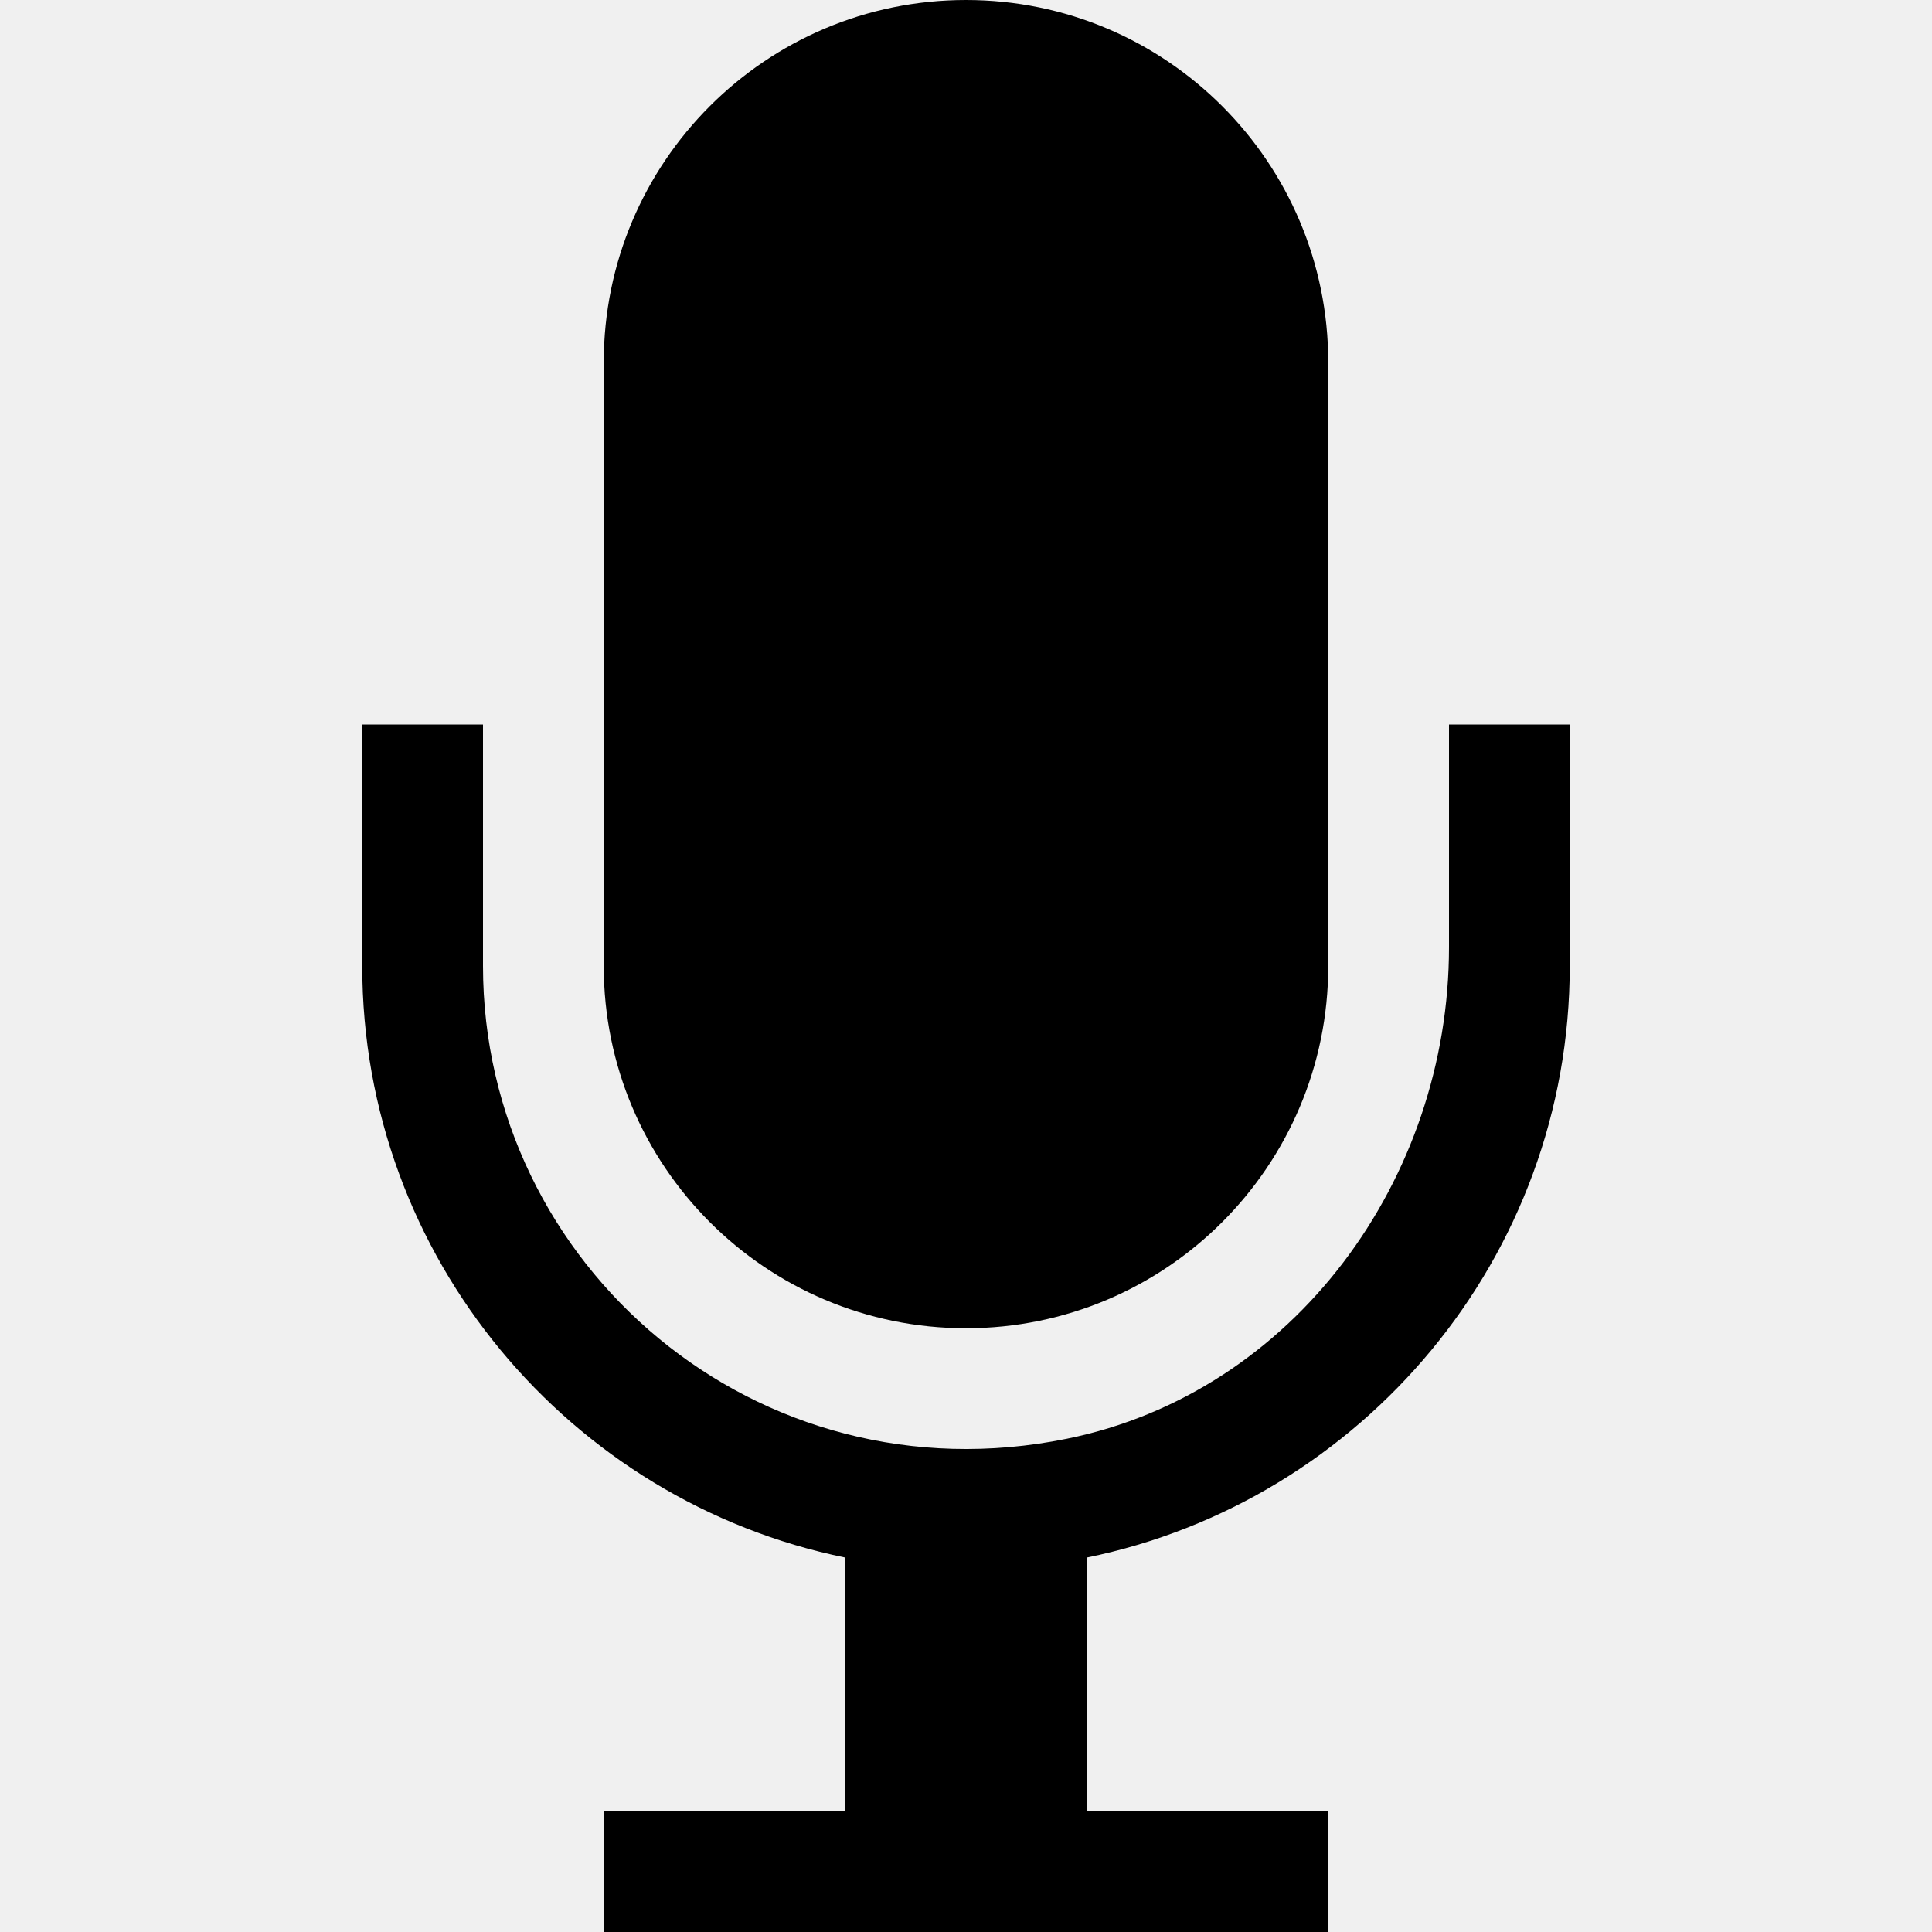
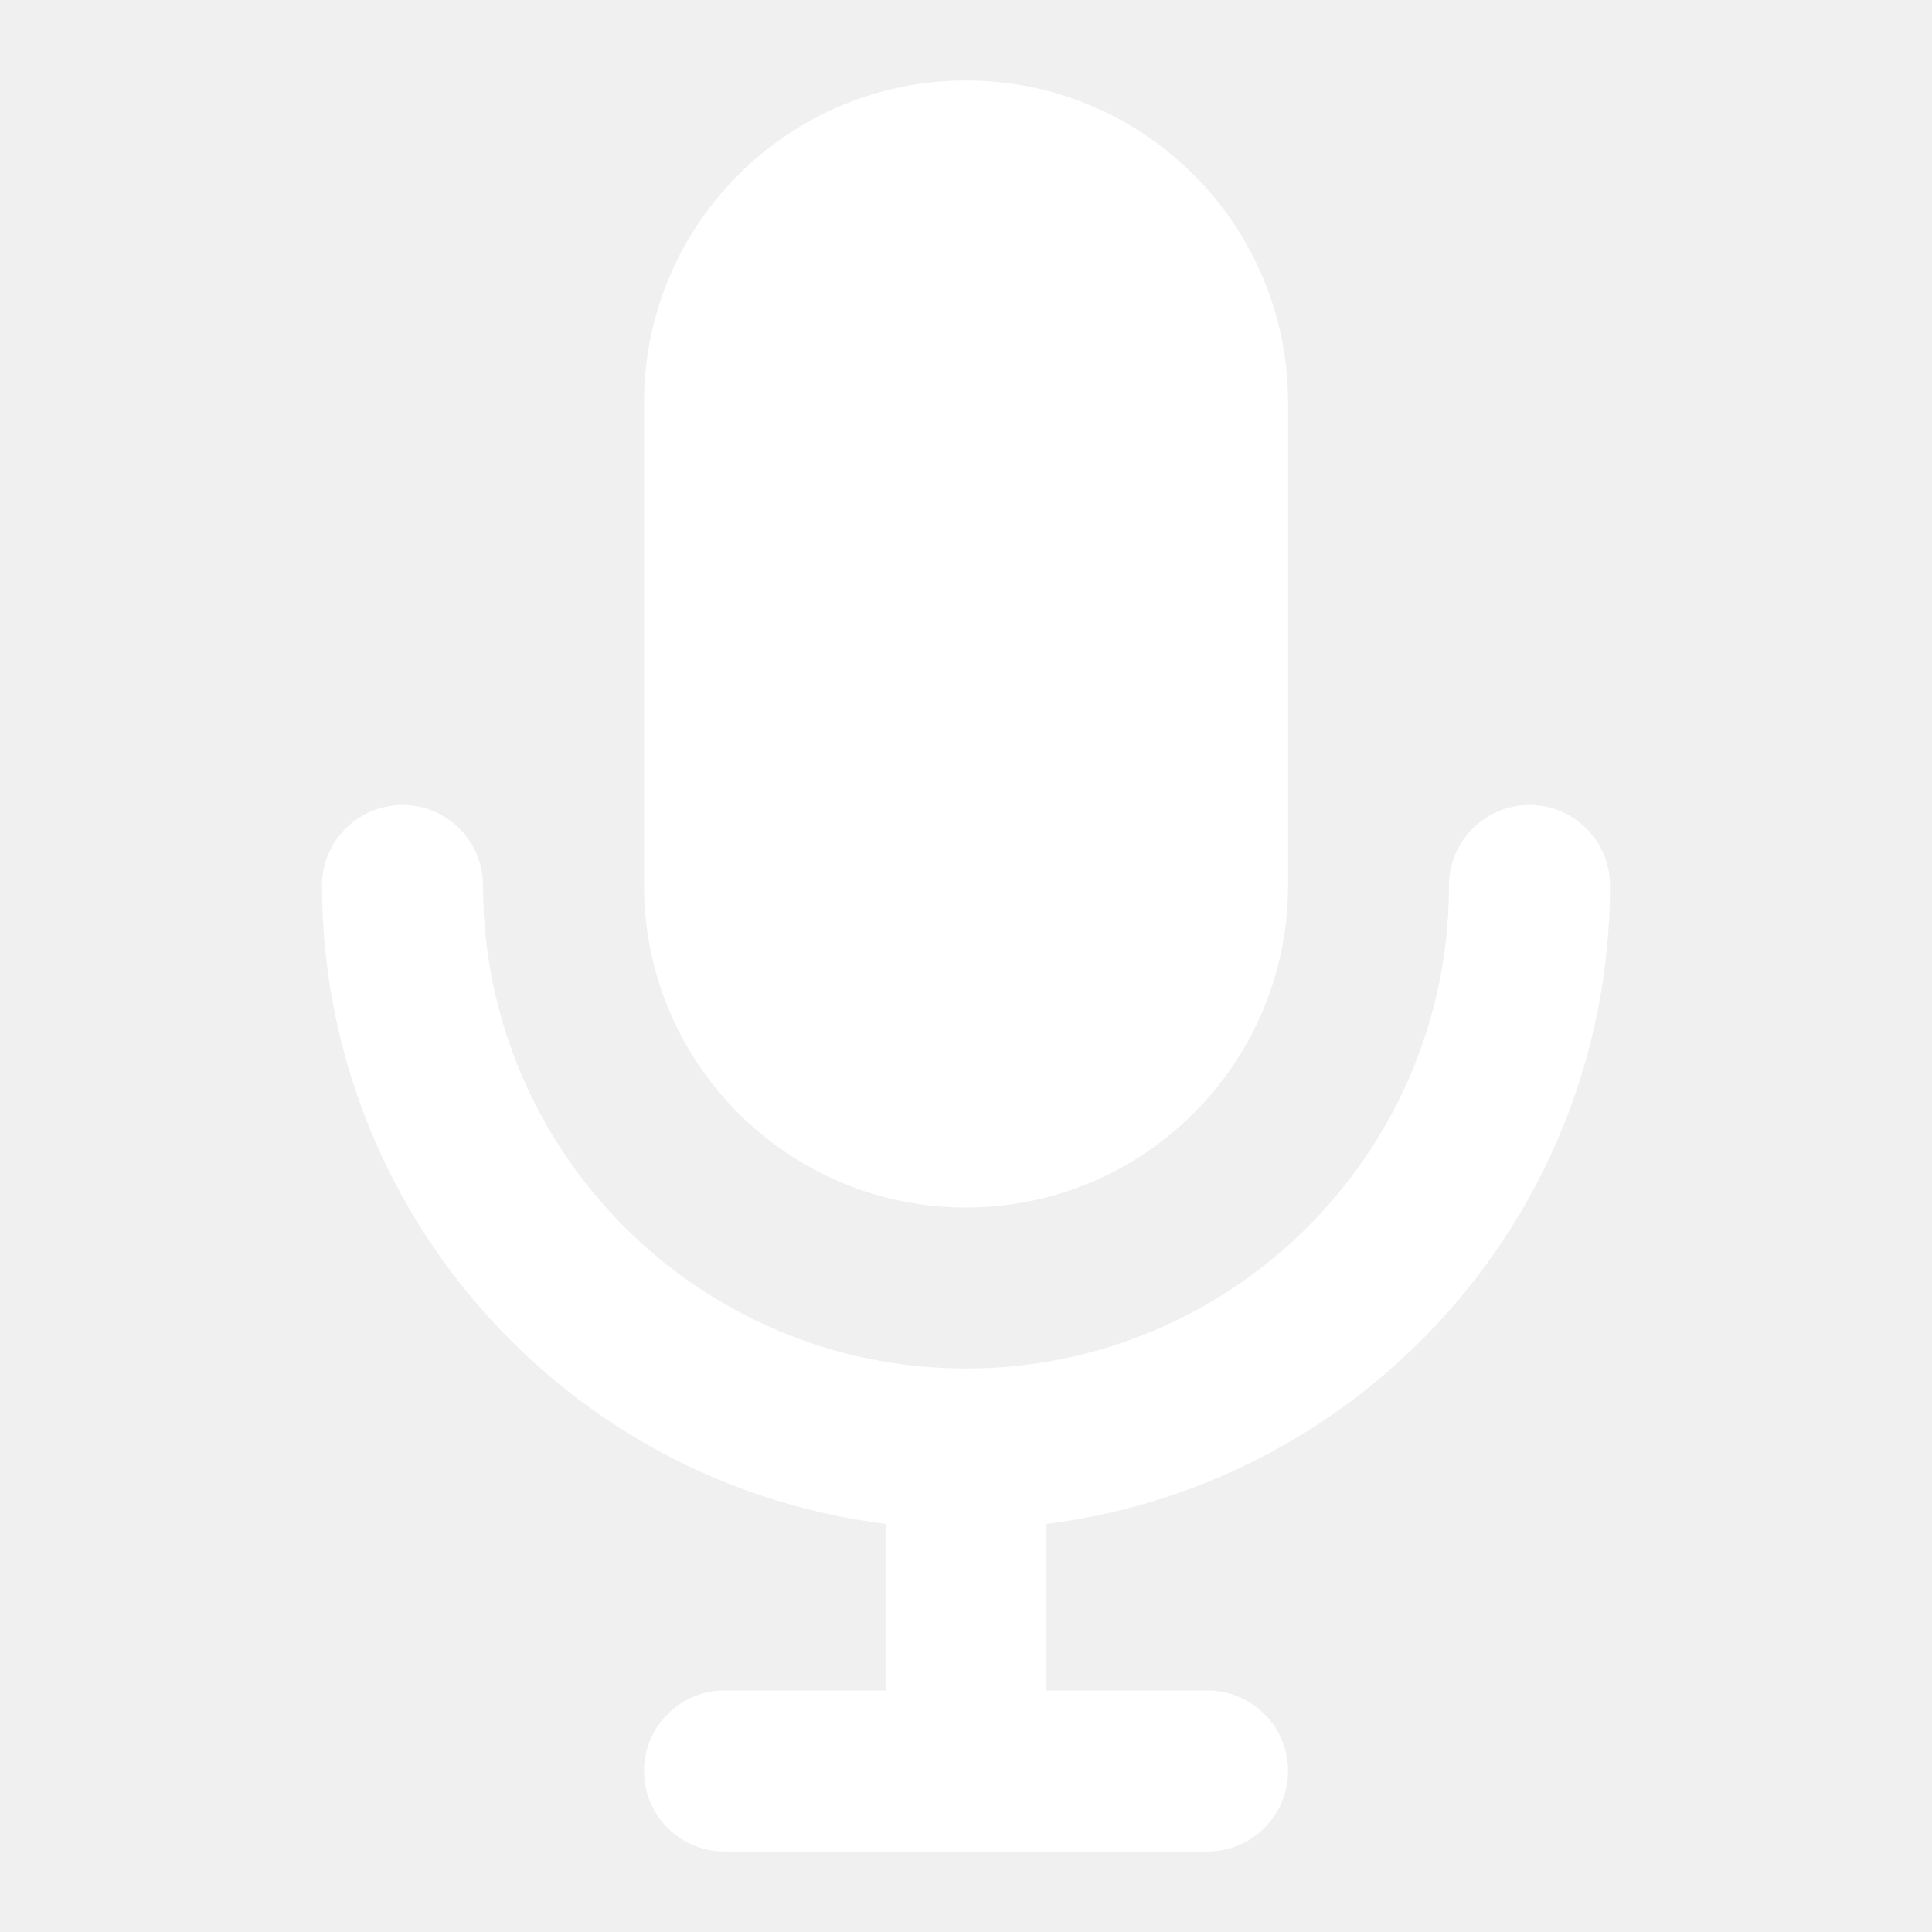
- <svg xmlns="http://www.w3.org/2000/svg" version="1.1" id="Layer_1_1_" x="0px" y="0px" viewBox="0 0 16 16" style="enable-background:new 0 0 16 16;" xml:space="preserve">
-   <path d="M8,11c1.657,0,3-1.343,3-3V3c0-1.657-1.343-3-3-3S5,1.343,5,3v5C5,9.657,6.343,11,8,11z" id="id_101" />
-   <path d="M13,8V6h-1l0,1.844c0,1.92-1.282,3.688-3.164,4.071C6.266,12.438,4,10.479,4,8V6H3v2c0,2.414,1.721,4.434,4,4.899V15H5v1h6  v-1H9v-2.101C11.279,12.434,13,10.414,13,8z" id="id_102" />
+ <svg xmlns="http://www.w3.org/2000/svg" width="32" height="32" viewBox="0 0 32 32" fill="none">
+   <path fill-rule="evenodd" clip-rule="evenodd" d="M16 20C18.946 20 21.334 17.612 21.334 14.667V6.667C21.334 3.721 18.946 1.333 16 1.333C13.055 1.333 10.667 3.721 10.667 6.667V14.667C10.667 17.612 13.055 20 16 20ZM26.667 14.667C26.667 13.93 26.07 13.333 25.334 13.333C24.597 13.333 24 13.93 24 14.667C24 19.085 20.418 22.667 16 22.667C11.582 22.667 8 19.085 8 14.667C8 13.93 7.403 13.333 6.667 13.333C5.93 13.333 5.333 13.93 5.333 14.667C5.338 20.038 9.337 24.568 14.667 25.24V28H12C11.264 28 10.667 28.597 10.667 29.333C10.667 30.07 11.264 30.667 12 30.667H20C20.736 30.667 21.334 30.07 21.334 29.333C21.334 28.597 20.736 28 20 28H17.334V25.24C22.663 24.568 26.662 20.038 26.667 14.667Z" fill="white" />
</svg>
